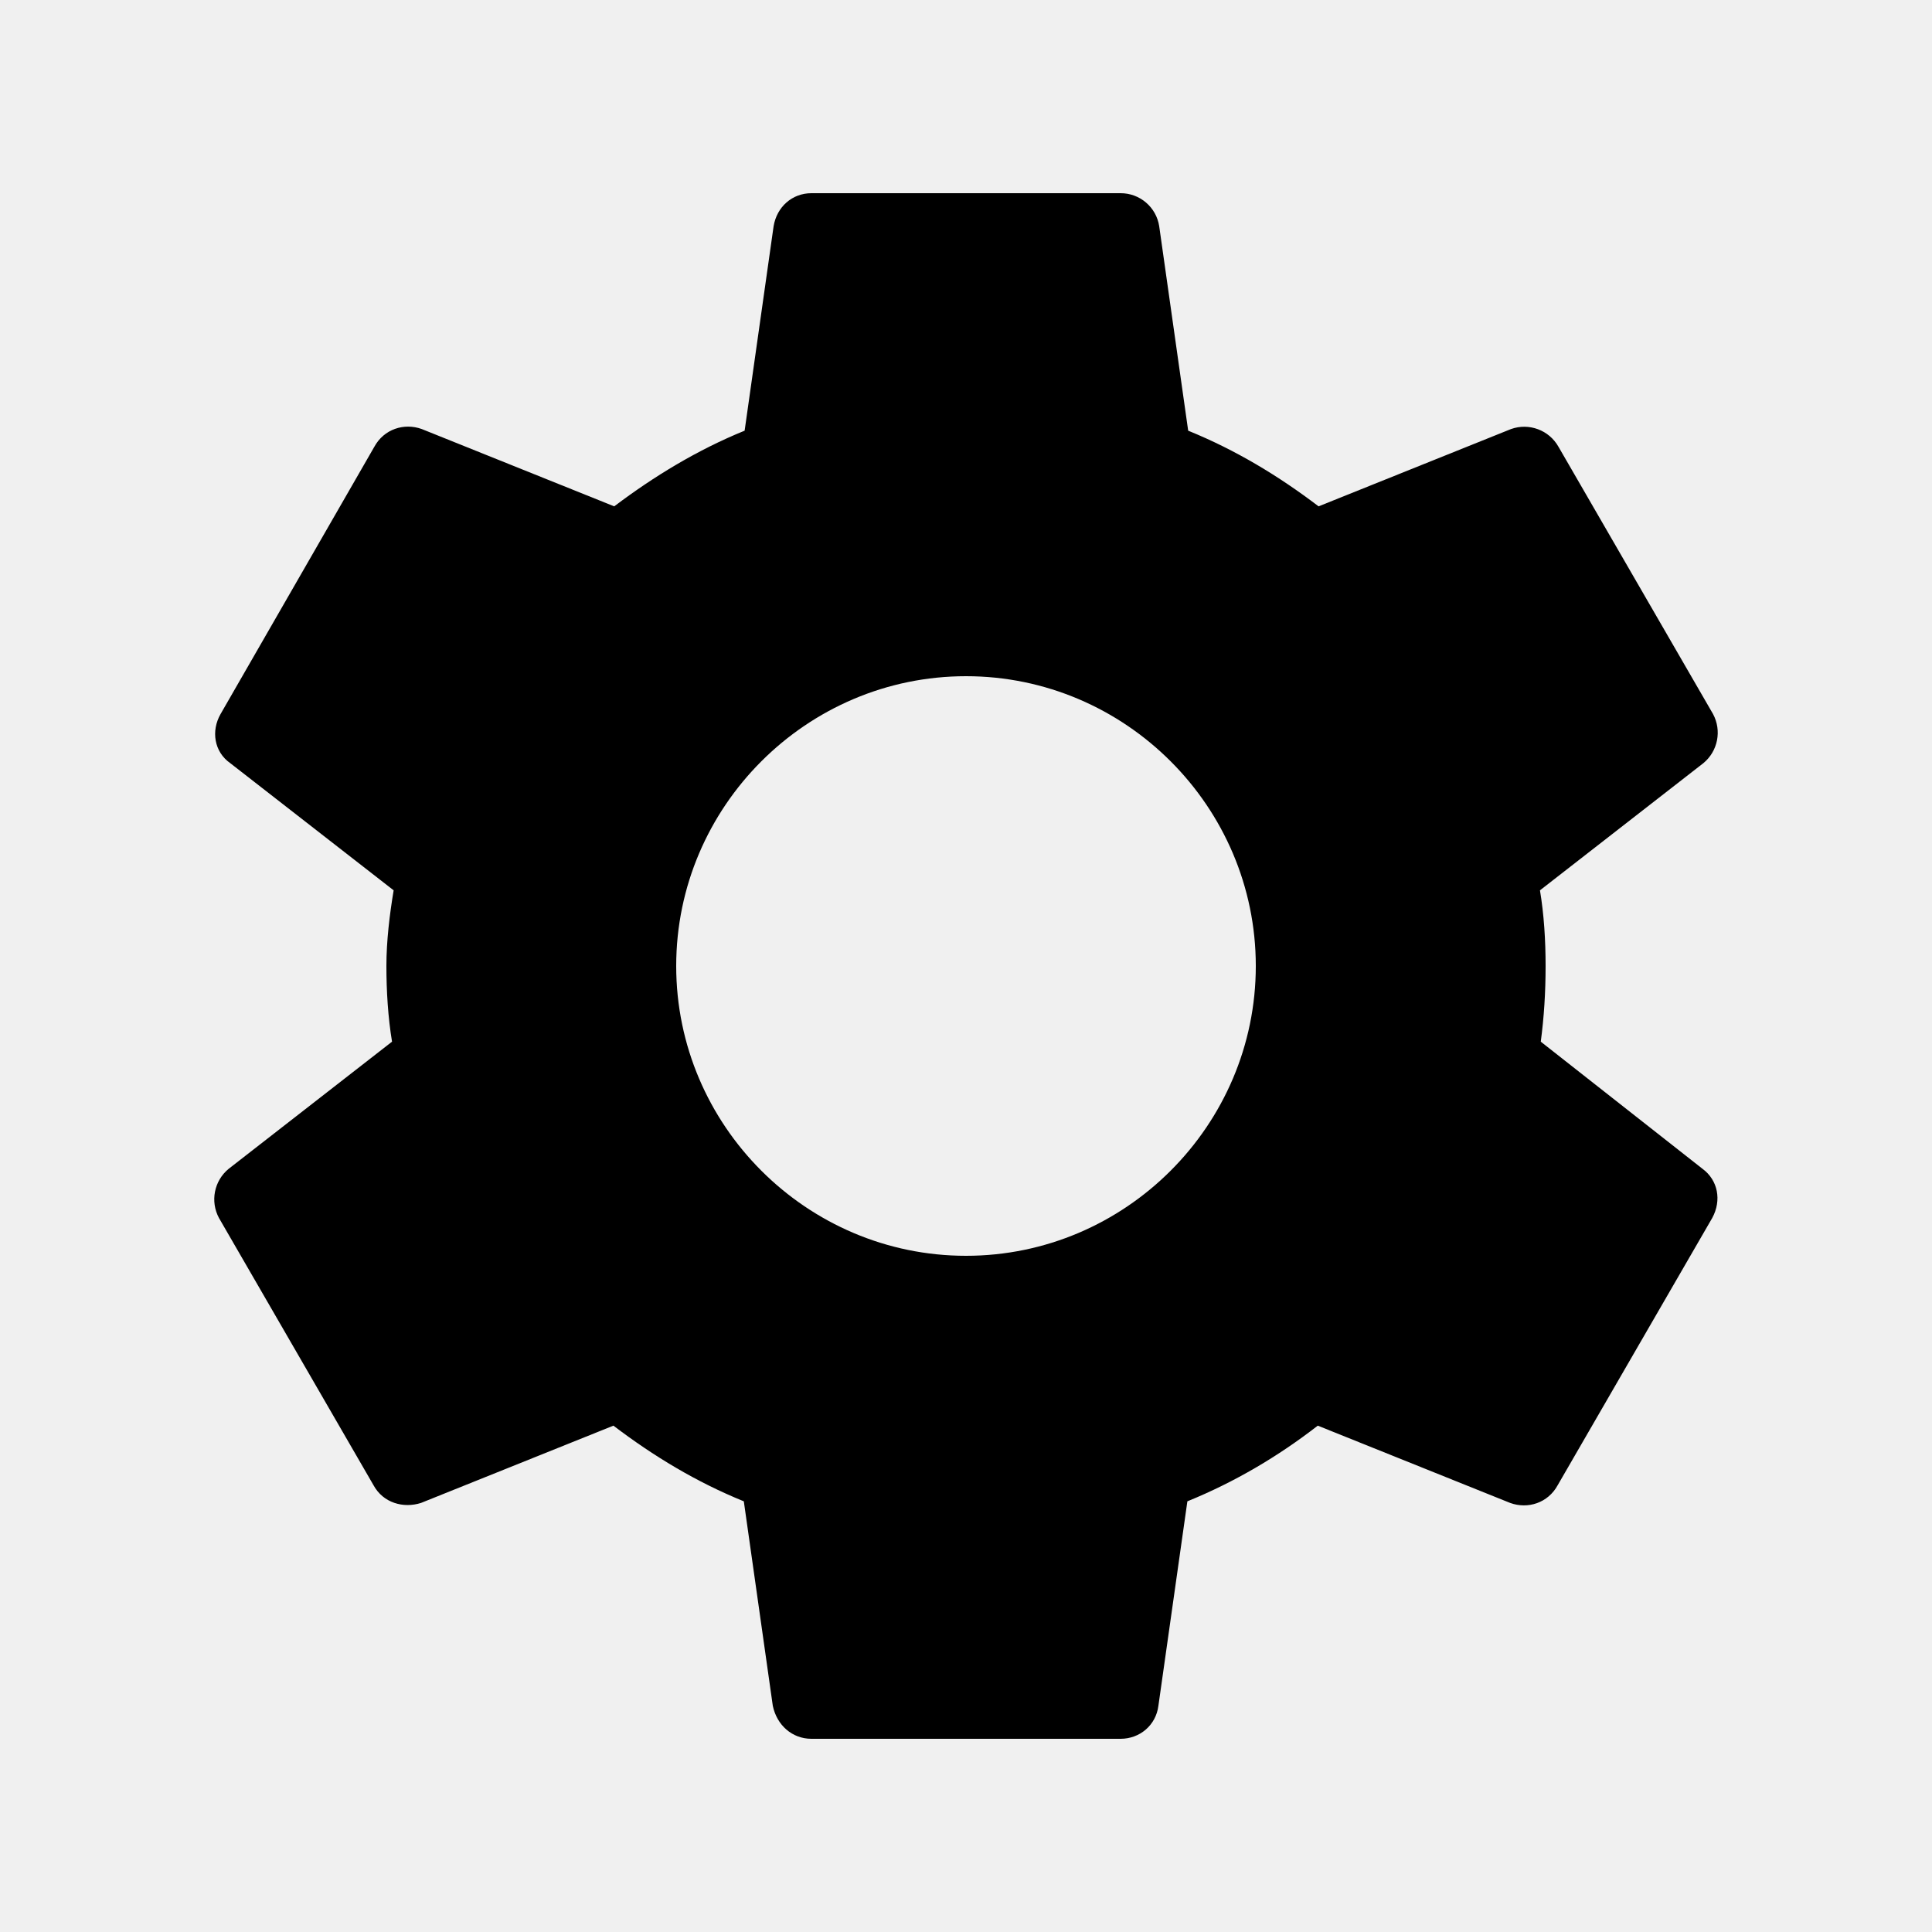
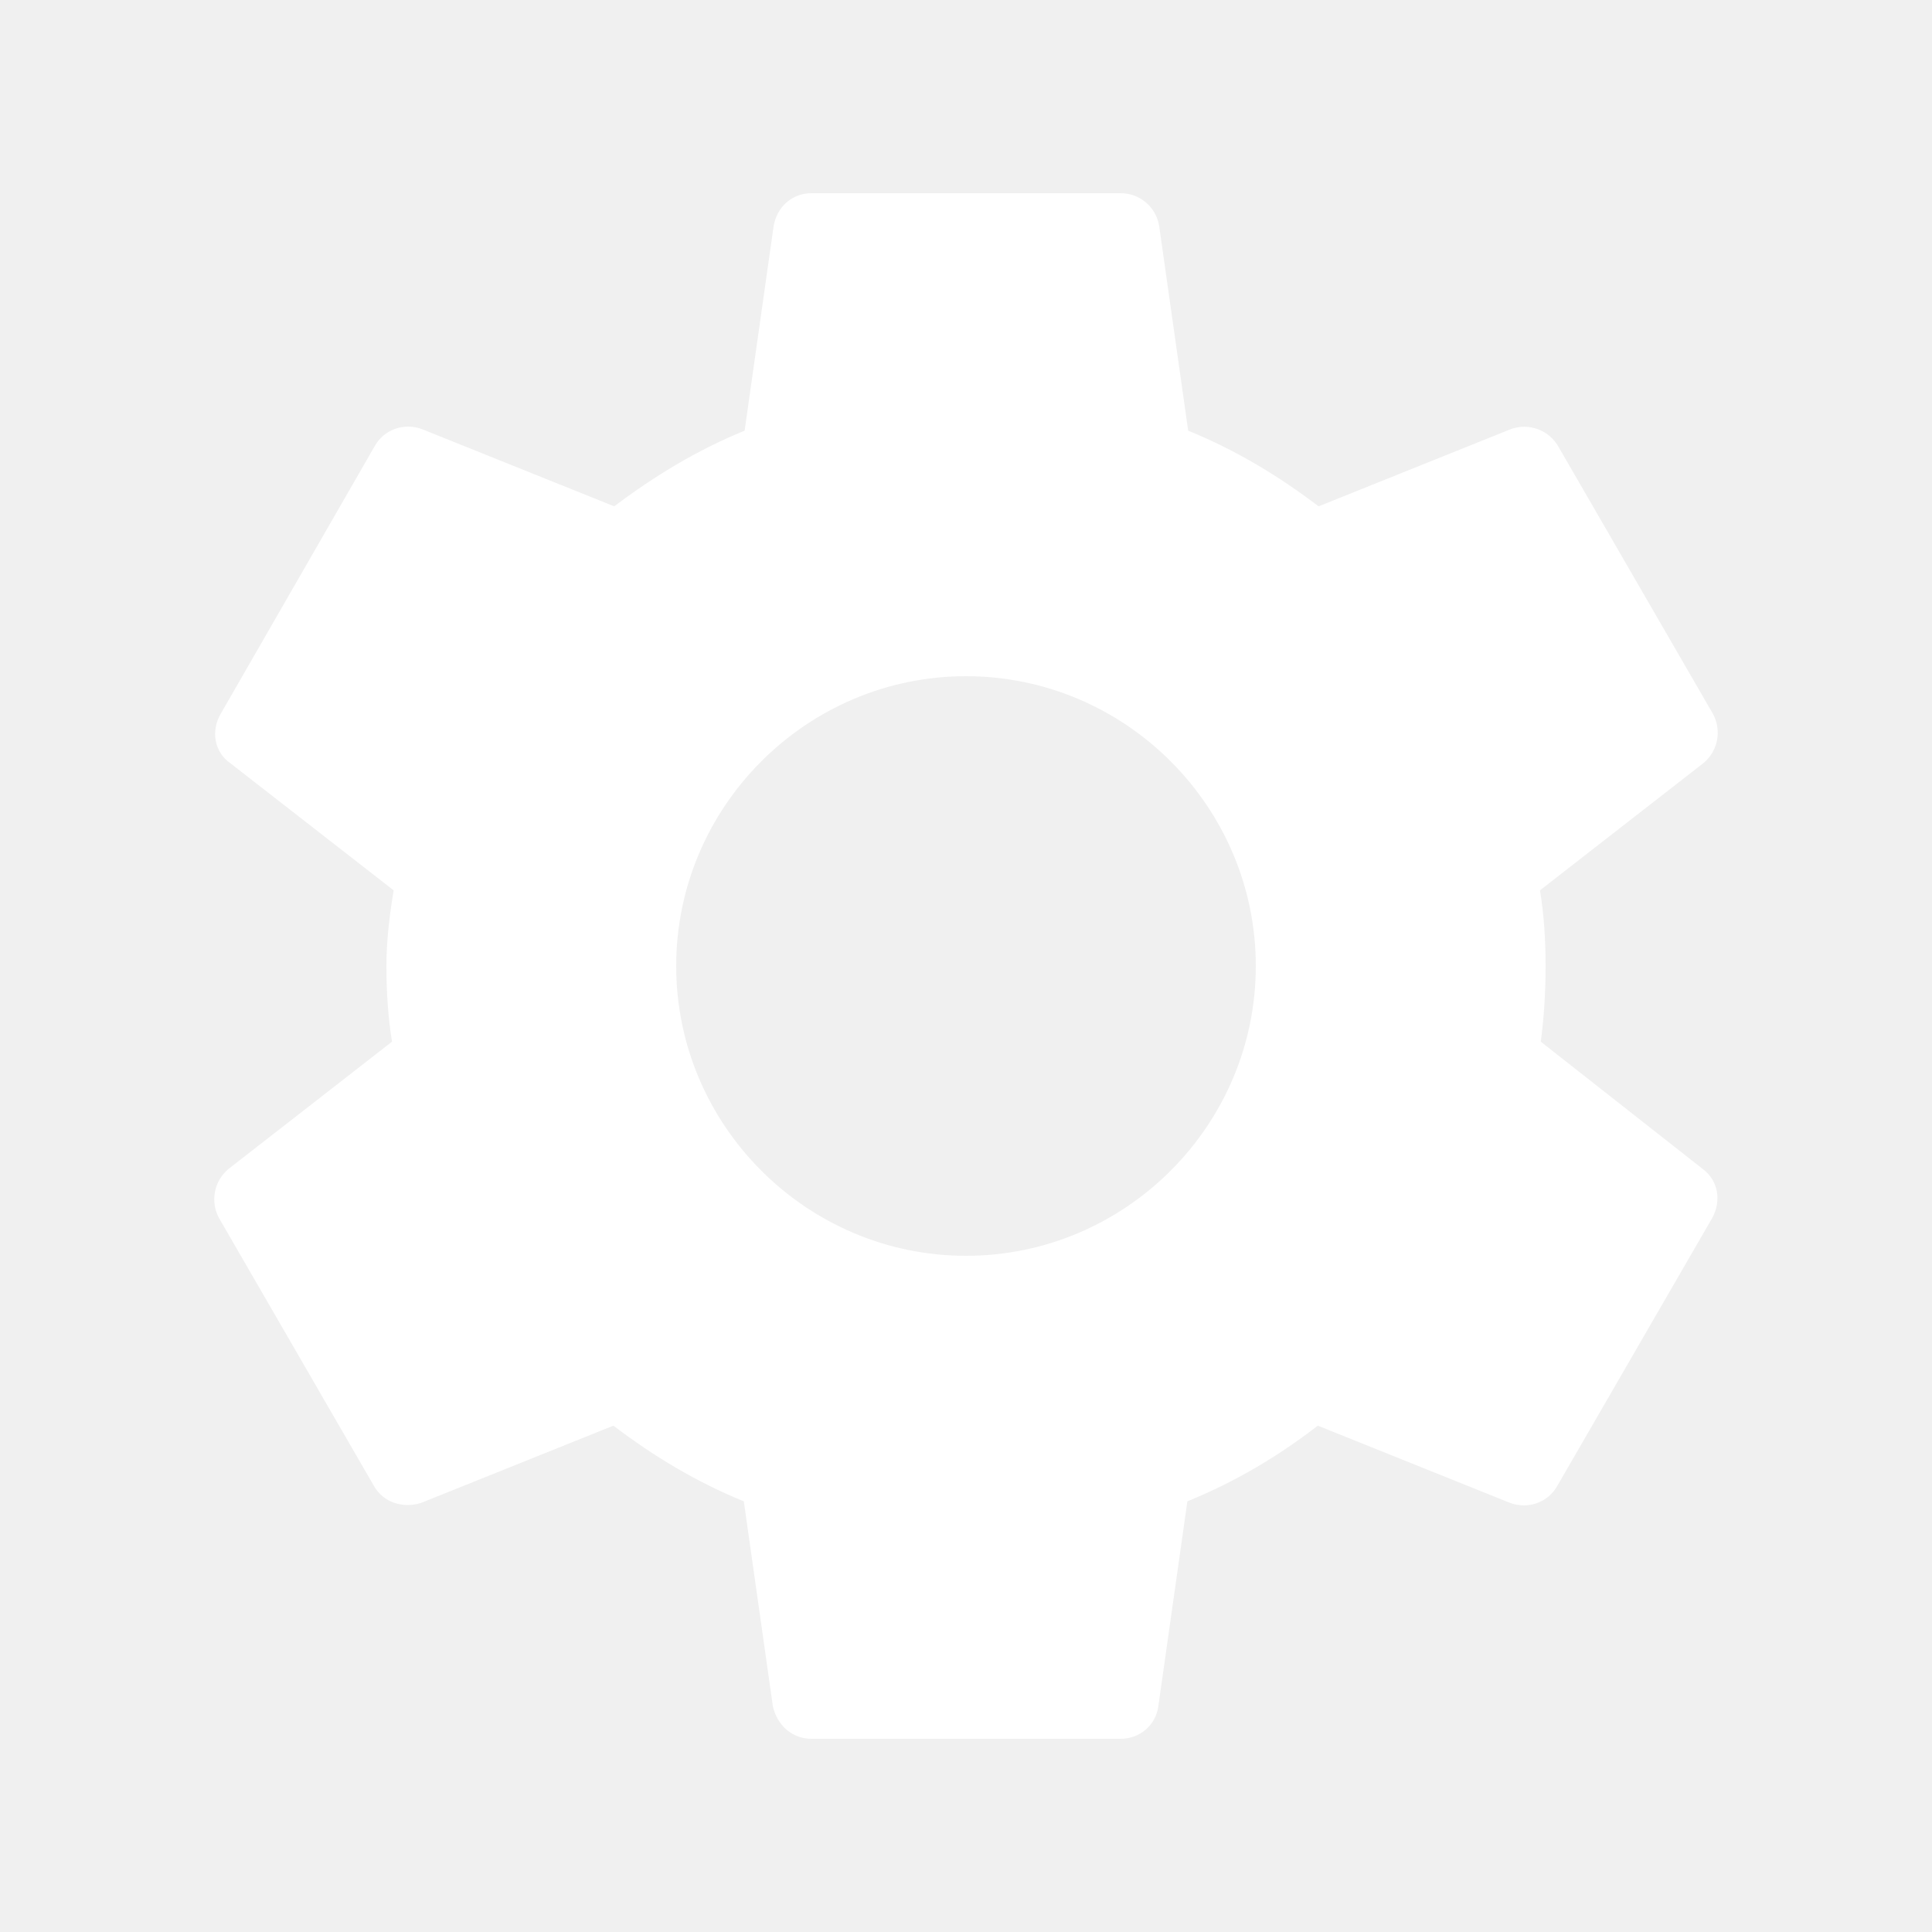
- <svg xmlns="http://www.w3.org/2000/svg" viewBox="0 0 24 24">
+ <svg xmlns="http://www.w3.org/2000/svg" fill="white" viewBox="0 0 24 24">
  <path d="M19.14 12.94c.04-.3.06-.61.06-.94c0-.32-.02-.64-.07-.94l2.03-1.58a.49.49 0 0 0 .12-.61l-1.92-3.32a.488.488 0 0 0-.59-.22l-2.39.96c-.5-.38-1.03-.7-1.62-.94l-.36-2.54a.484.484 0 0 0-.48-.41h-3.84c-.24 0-.43.17-.47.41l-.36 2.54c-.59.24-1.13.57-1.62.94l-2.39-.96c-.22-.08-.47 0-.59.22L2.74 8.87c-.12.21-.08.47.12.61l2.03 1.58c-.05.3-.09.63-.09.94s.02.64.07.94l-2.03 1.58a.49.49 0 0 0-.12.61l1.92 3.32c.12.22.37.29.59.22l2.39-.96c.5.38 1.03.7 1.62.94l.36 2.54c.05.24.24.41.48.41h3.84c.24 0 .44-.17.47-.41l.36-2.54c.59-.24 1.13-.56 1.62-.94l2.39.96c.22.08.47 0 .59-.22l1.92-3.32c.12-.22.07-.47-.12-.61l-2.01-1.58zM12 15.6c-1.98 0-3.6-1.62-3.6-3.6s1.62-3.6 3.6-3.6s3.6 1.62 3.6 3.6s-1.62 3.6-3.6 3.6z" />
</svg>
